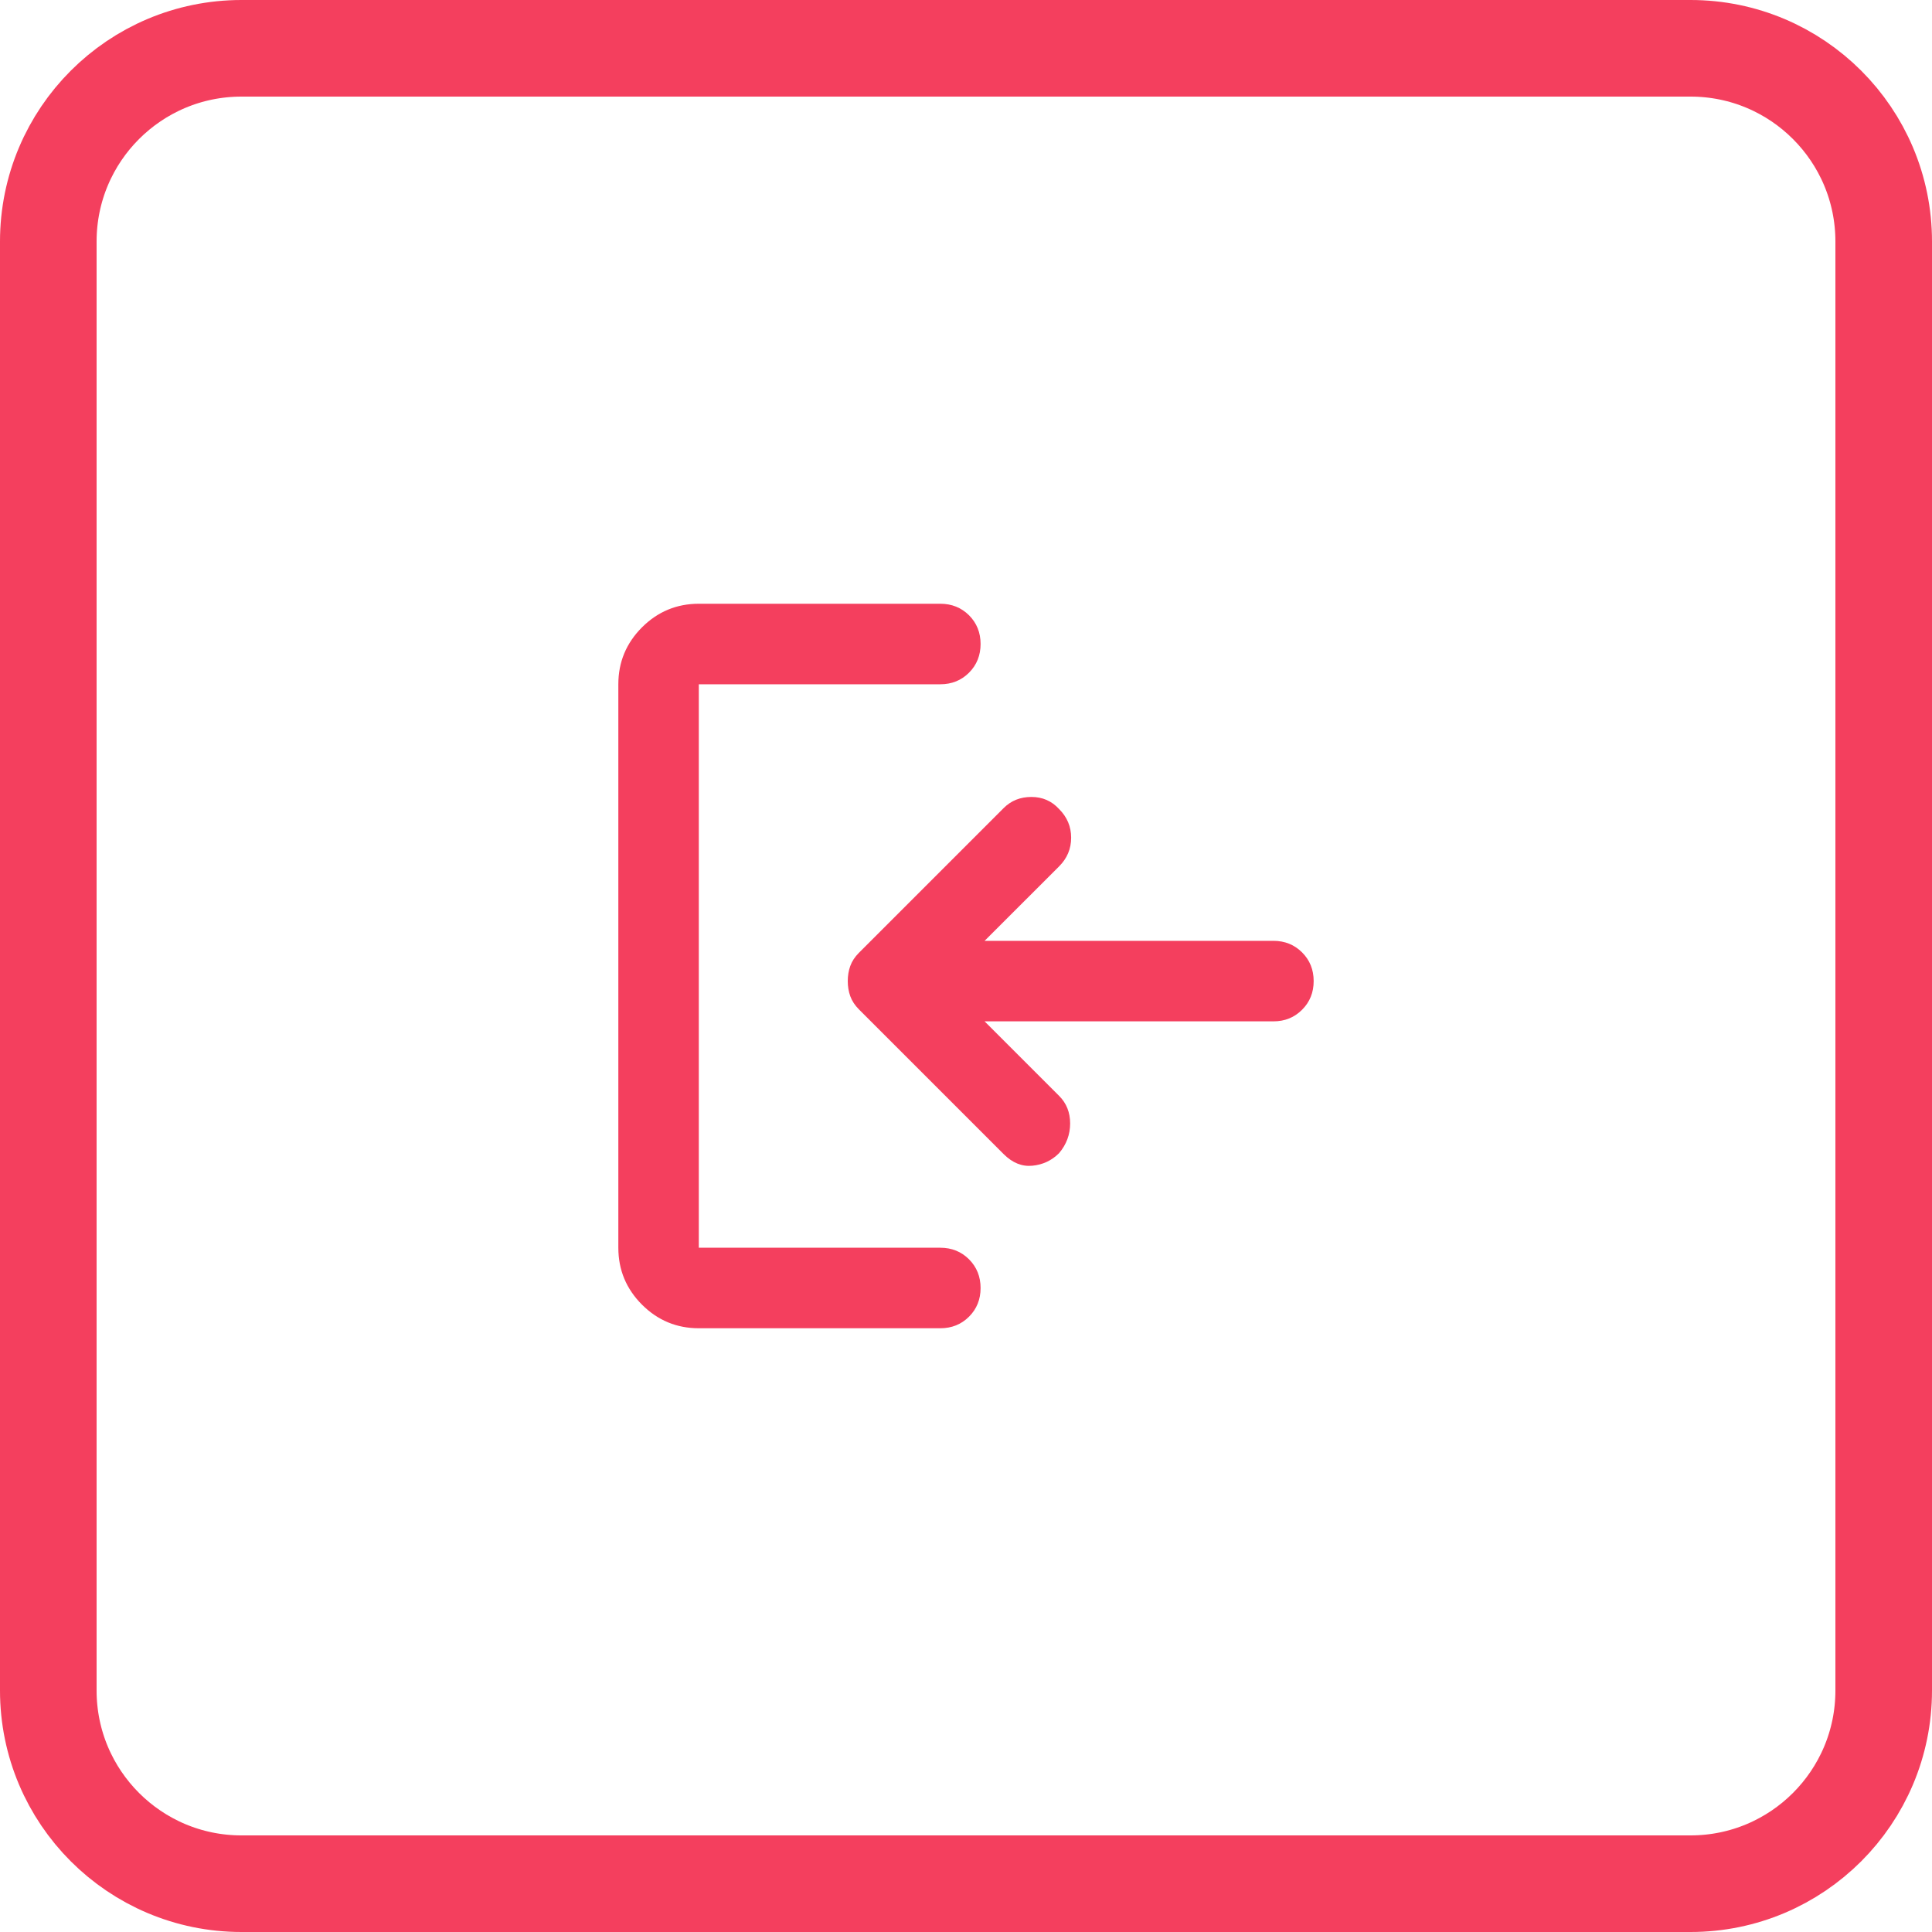
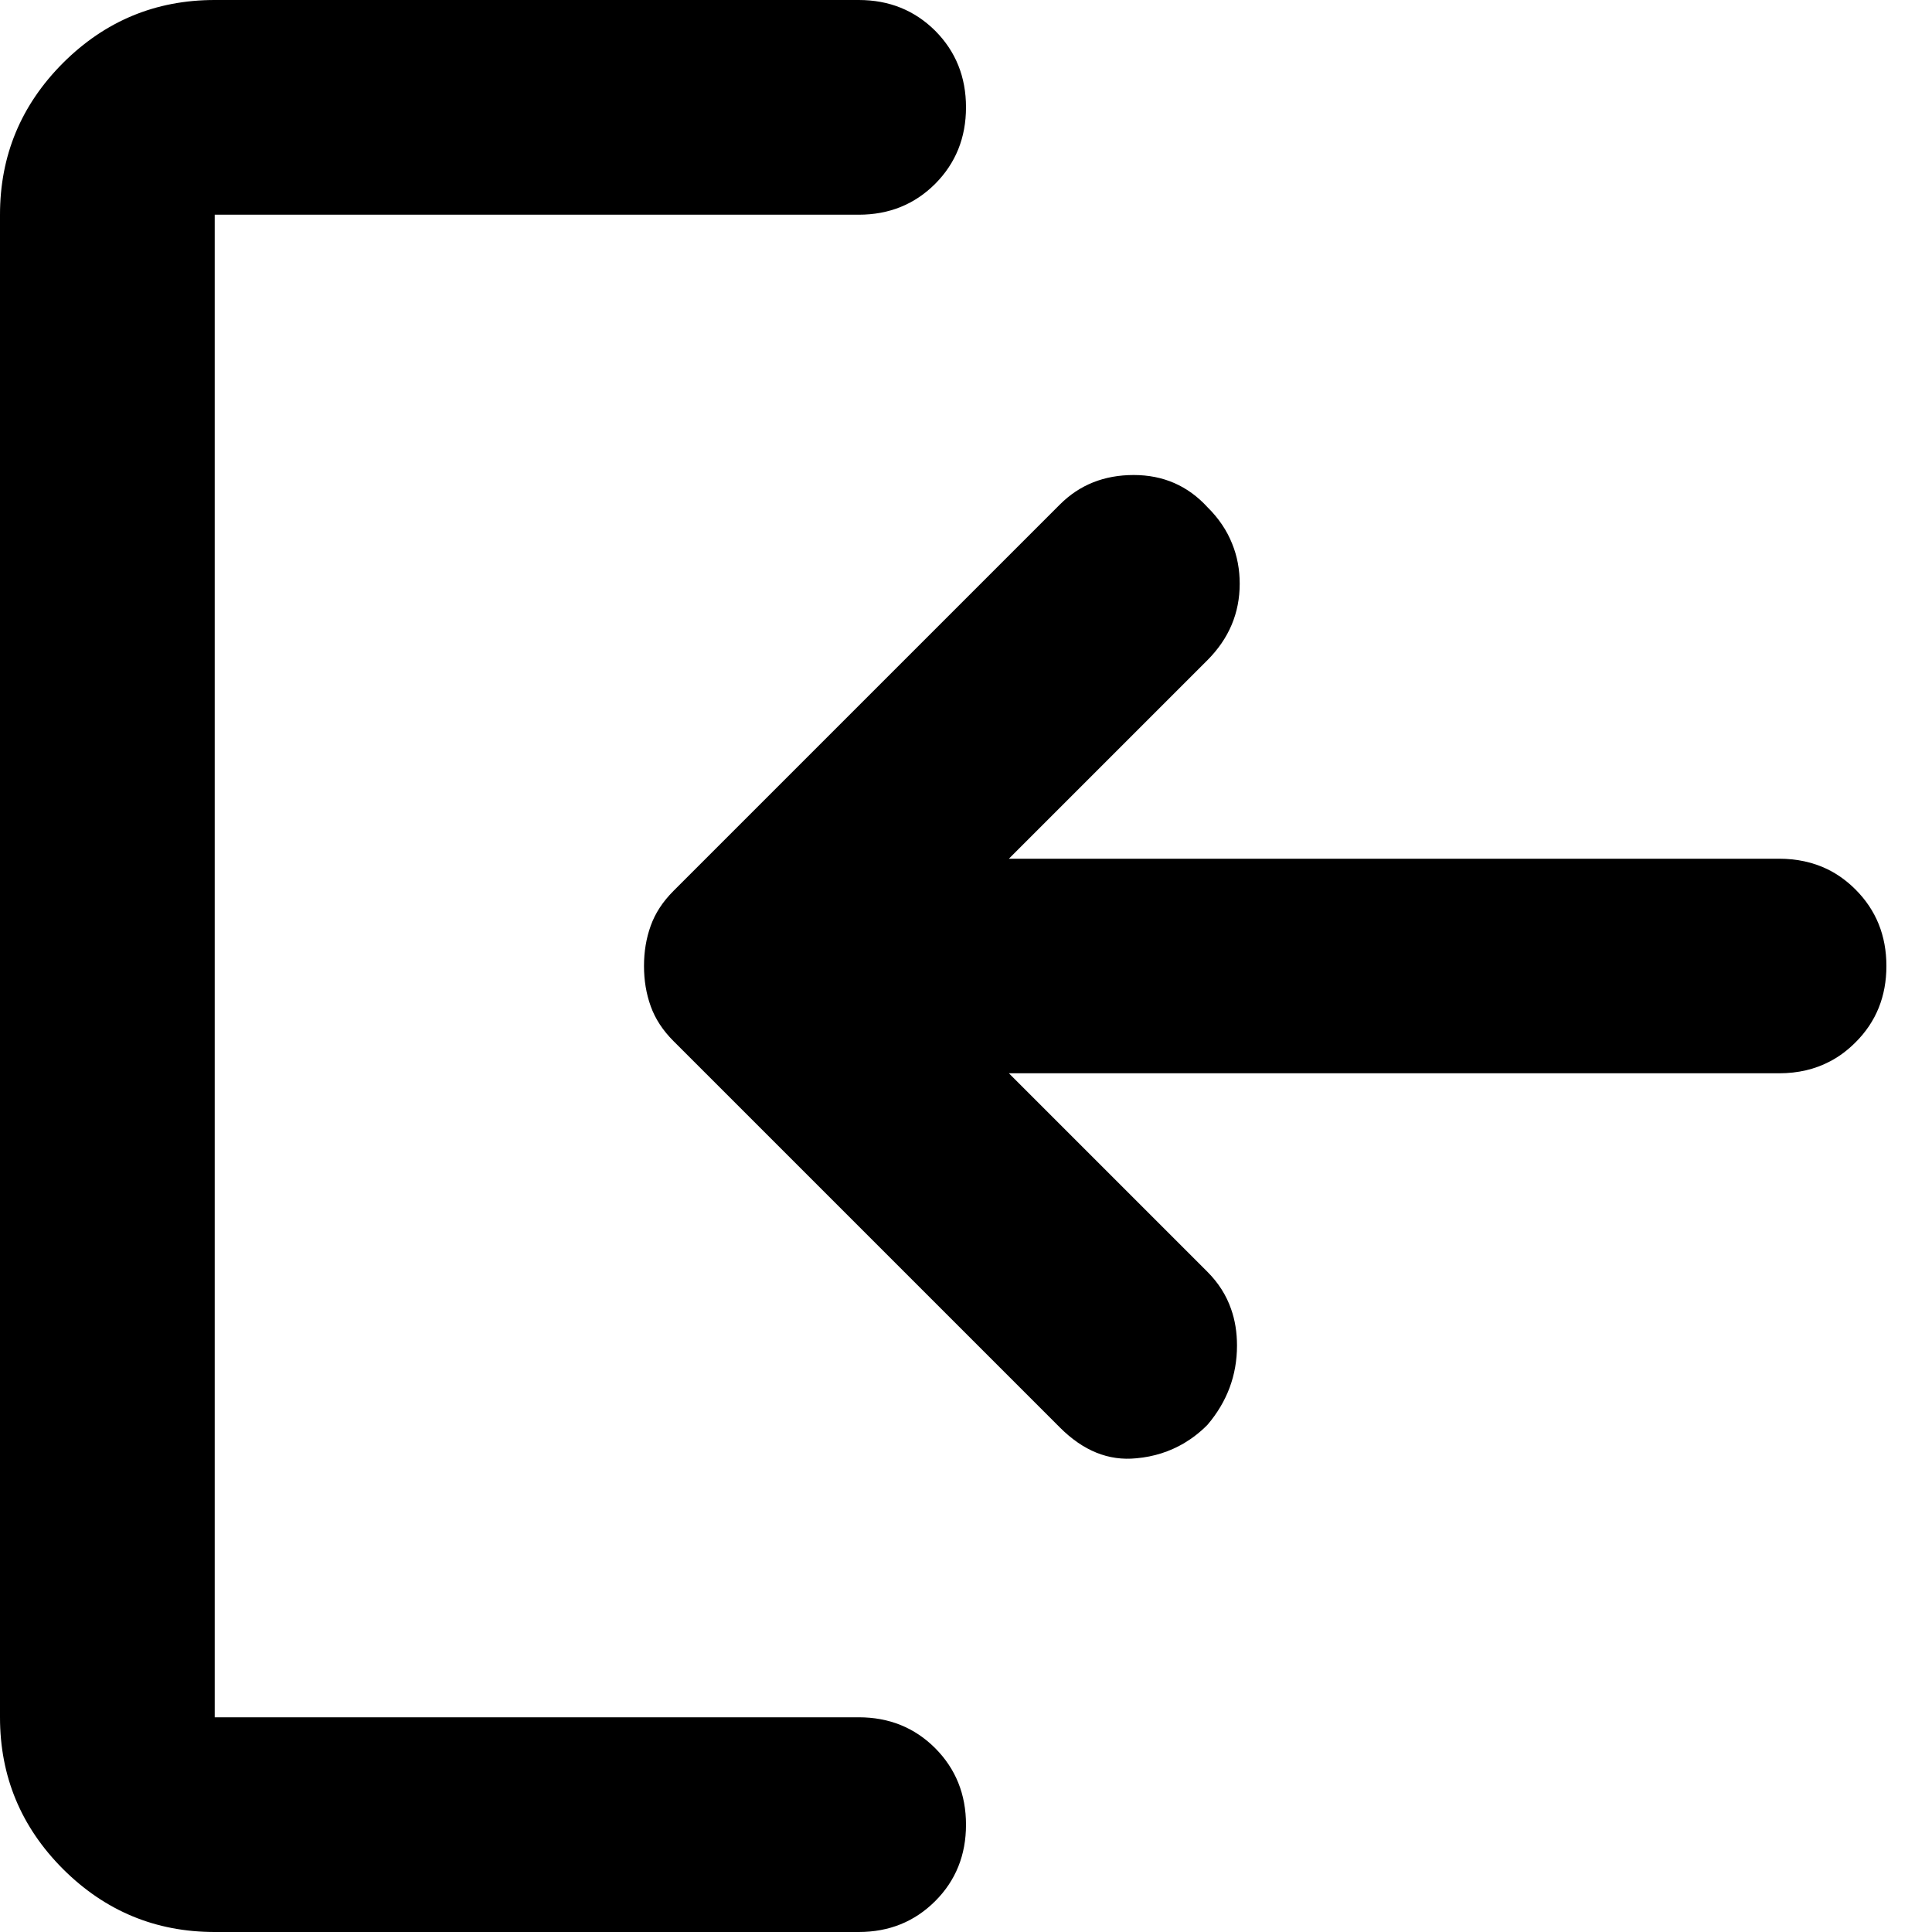
- <svg xmlns="http://www.w3.org/2000/svg" width="40" height="40" viewBox="0 0 40 40" fill="none">
-   <rect x="1" y="1" width="38" height="38" rx="4" stroke="#F43F5E" stroke-width="2" />
-   <path d="M14.468 27.5C14.01 27.5 13.618 27.337 13.291 27.011C12.965 26.684 12.802 26.292 12.802 25.833V14.167C12.802 13.708 12.965 13.316 13.291 12.989C13.618 12.663 14.01 12.5 14.468 12.5H19.468C19.704 12.5 19.903 12.58 20.063 12.739C20.222 12.899 20.302 13.097 20.302 13.333C20.302 13.569 20.222 13.767 20.063 13.927C19.903 14.087 19.704 14.167 19.468 14.167H14.468V25.833H19.468C19.704 25.833 19.903 25.913 20.063 26.073C20.222 26.233 20.302 26.431 20.302 26.667C20.302 26.903 20.222 27.101 20.063 27.26C19.903 27.42 19.704 27.5 19.468 27.5H14.468Z" fill="#F43F5E" />
-   <path d="M22.156 23.26C22.156 23.489 22.08 23.694 21.927 23.875C21.774 24.028 21.59 24.114 21.374 24.135C21.159 24.156 20.962 24.076 20.781 23.896L17.781 20.896C17.698 20.812 17.639 20.722 17.604 20.625C17.569 20.528 17.552 20.424 17.552 20.312C17.552 20.201 17.569 20.097 17.604 20C17.639 19.903 17.698 19.812 17.781 19.729L20.781 16.729C20.934 16.576 21.125 16.5 21.354 16.5C21.583 16.5 21.774 16.583 21.927 16.75C22.094 16.917 22.177 17.115 22.177 17.344C22.177 17.573 22.094 17.771 21.927 17.938L20.385 19.479H26.364C26.601 19.479 26.798 19.559 26.958 19.718C27.118 19.878 27.198 20.076 27.198 20.312C27.198 20.549 27.118 20.746 26.958 20.906C26.798 21.066 26.601 21.146 26.364 21.146H20.385L21.927 22.688C22.08 22.84 22.156 23.031 22.156 23.26Z" fill="#F43F5E" />
+ <svg viewBox="0 0 15 15">
+   <path fill-rule="evenodd" clip-rule="evenodd" d="M0.489 14.511C0.816 14.837 1.208 15 1.667 15H6.667C6.903 15 7.101 14.92 7.261 14.76C7.42 14.601 7.5 14.403 7.5 14.167C7.5 13.931 7.42 13.733 7.261 13.573C7.101 13.413 6.903 13.333 6.667 13.333H1.667V1.667H6.667C6.903 1.667 7.101 1.587 7.261 1.427C7.42 1.267 7.5 1.069 7.5 0.833C7.5 0.597 7.42 0.399 7.261 0.239C7.101 0.08 6.903 0 6.667 0H1.667C1.208 0 0.816 0.163 0.489 0.489C0.163 0.816 0 1.208 0 1.667V13.333C0 13.792 0.163 14.184 0.489 14.511ZM9.375 11.062C9.528 10.882 9.604 10.677 9.604 10.447C9.604 10.345 9.589 10.25 9.558 10.163C9.521 10.056 9.459 9.959 9.375 9.875L7.833 8.333H13.812C13.96 8.333 14.092 8.302 14.209 8.24C14.28 8.203 14.345 8.154 14.406 8.093C14.566 7.934 14.646 7.736 14.646 7.5C14.646 7.264 14.566 7.066 14.406 6.906C14.34 6.84 14.267 6.787 14.187 6.748C14.075 6.694 13.95 6.667 13.812 6.667H7.833L9.375 5.125C9.541 4.958 9.625 4.761 9.625 4.532C9.625 4.422 9.606 4.319 9.567 4.223C9.526 4.119 9.462 4.024 9.375 3.938C9.222 3.771 9.031 3.688 8.802 3.688C8.573 3.688 8.382 3.764 8.229 3.917L5.229 6.917C5.146 7 5.087 7.09 5.052 7.188C5.017 7.285 5 7.389 5 7.5C5 7.611 5.017 7.715 5.052 7.812C5.087 7.91 5.146 8 5.229 8.083L8.229 11.083C8.41 11.264 8.607 11.344 8.823 11.322C8.959 11.31 9.082 11.27 9.193 11.205C9.258 11.166 9.319 11.119 9.375 11.062Z" />
</svg>
